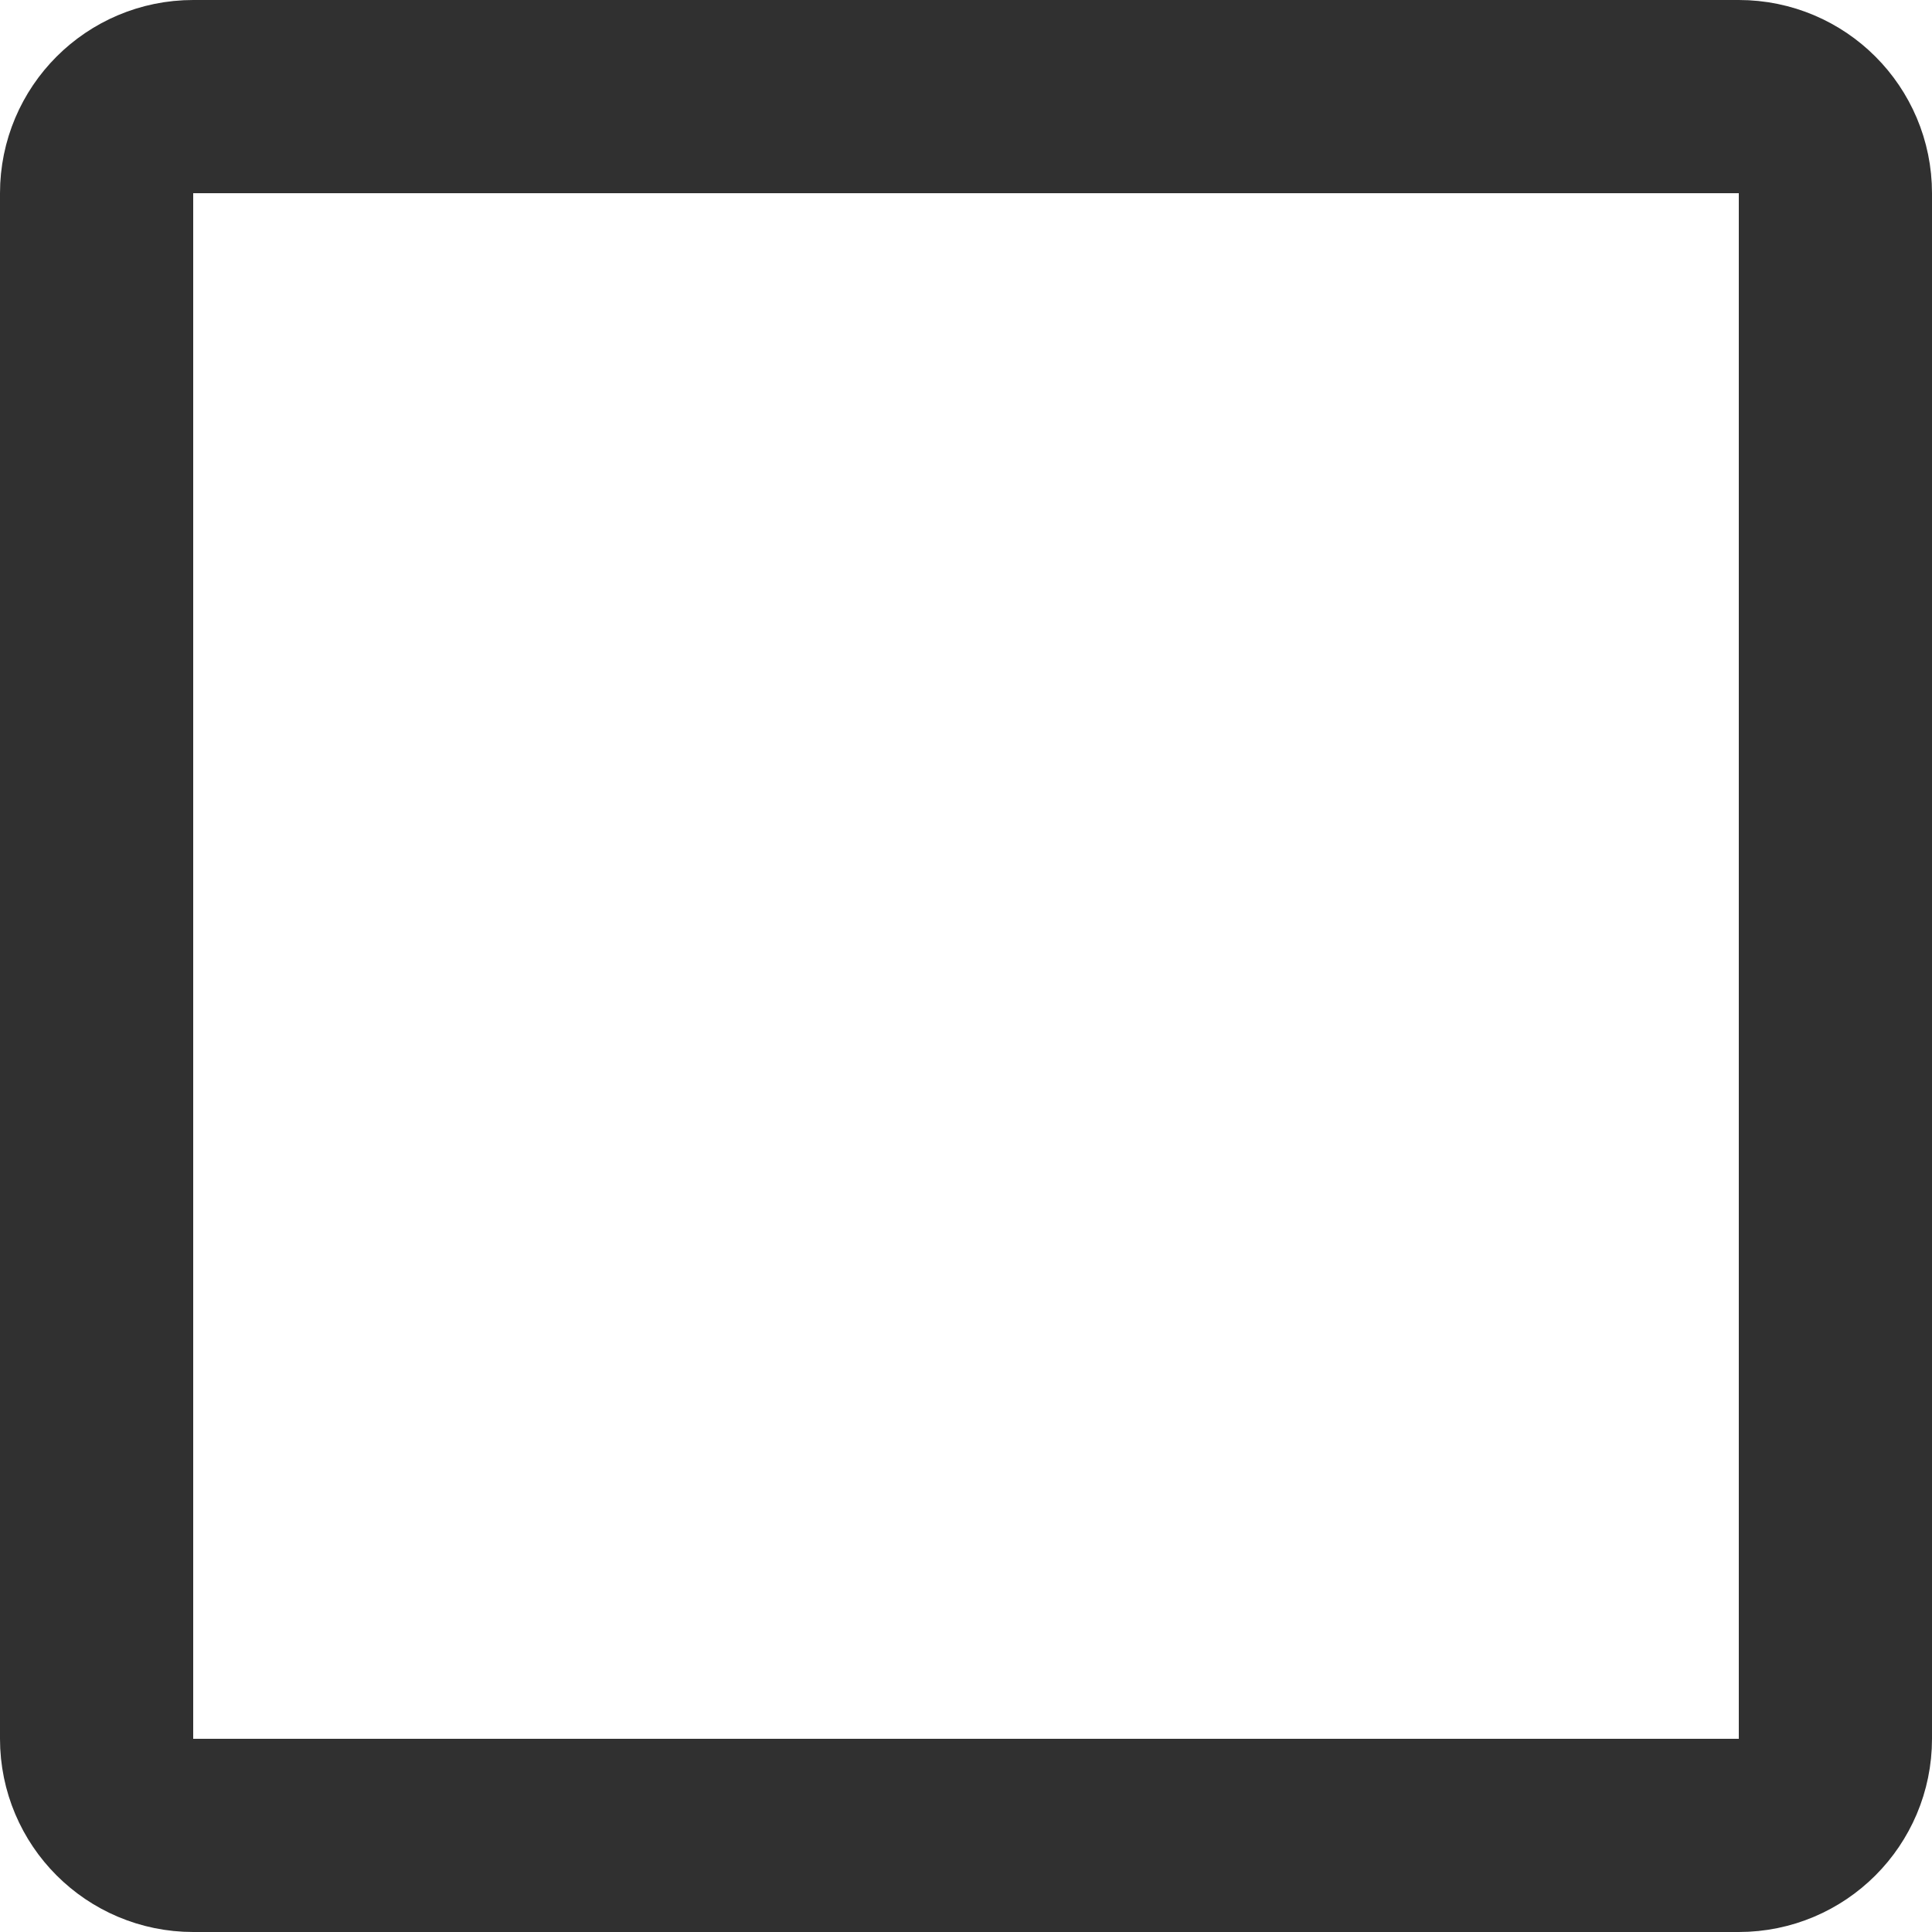
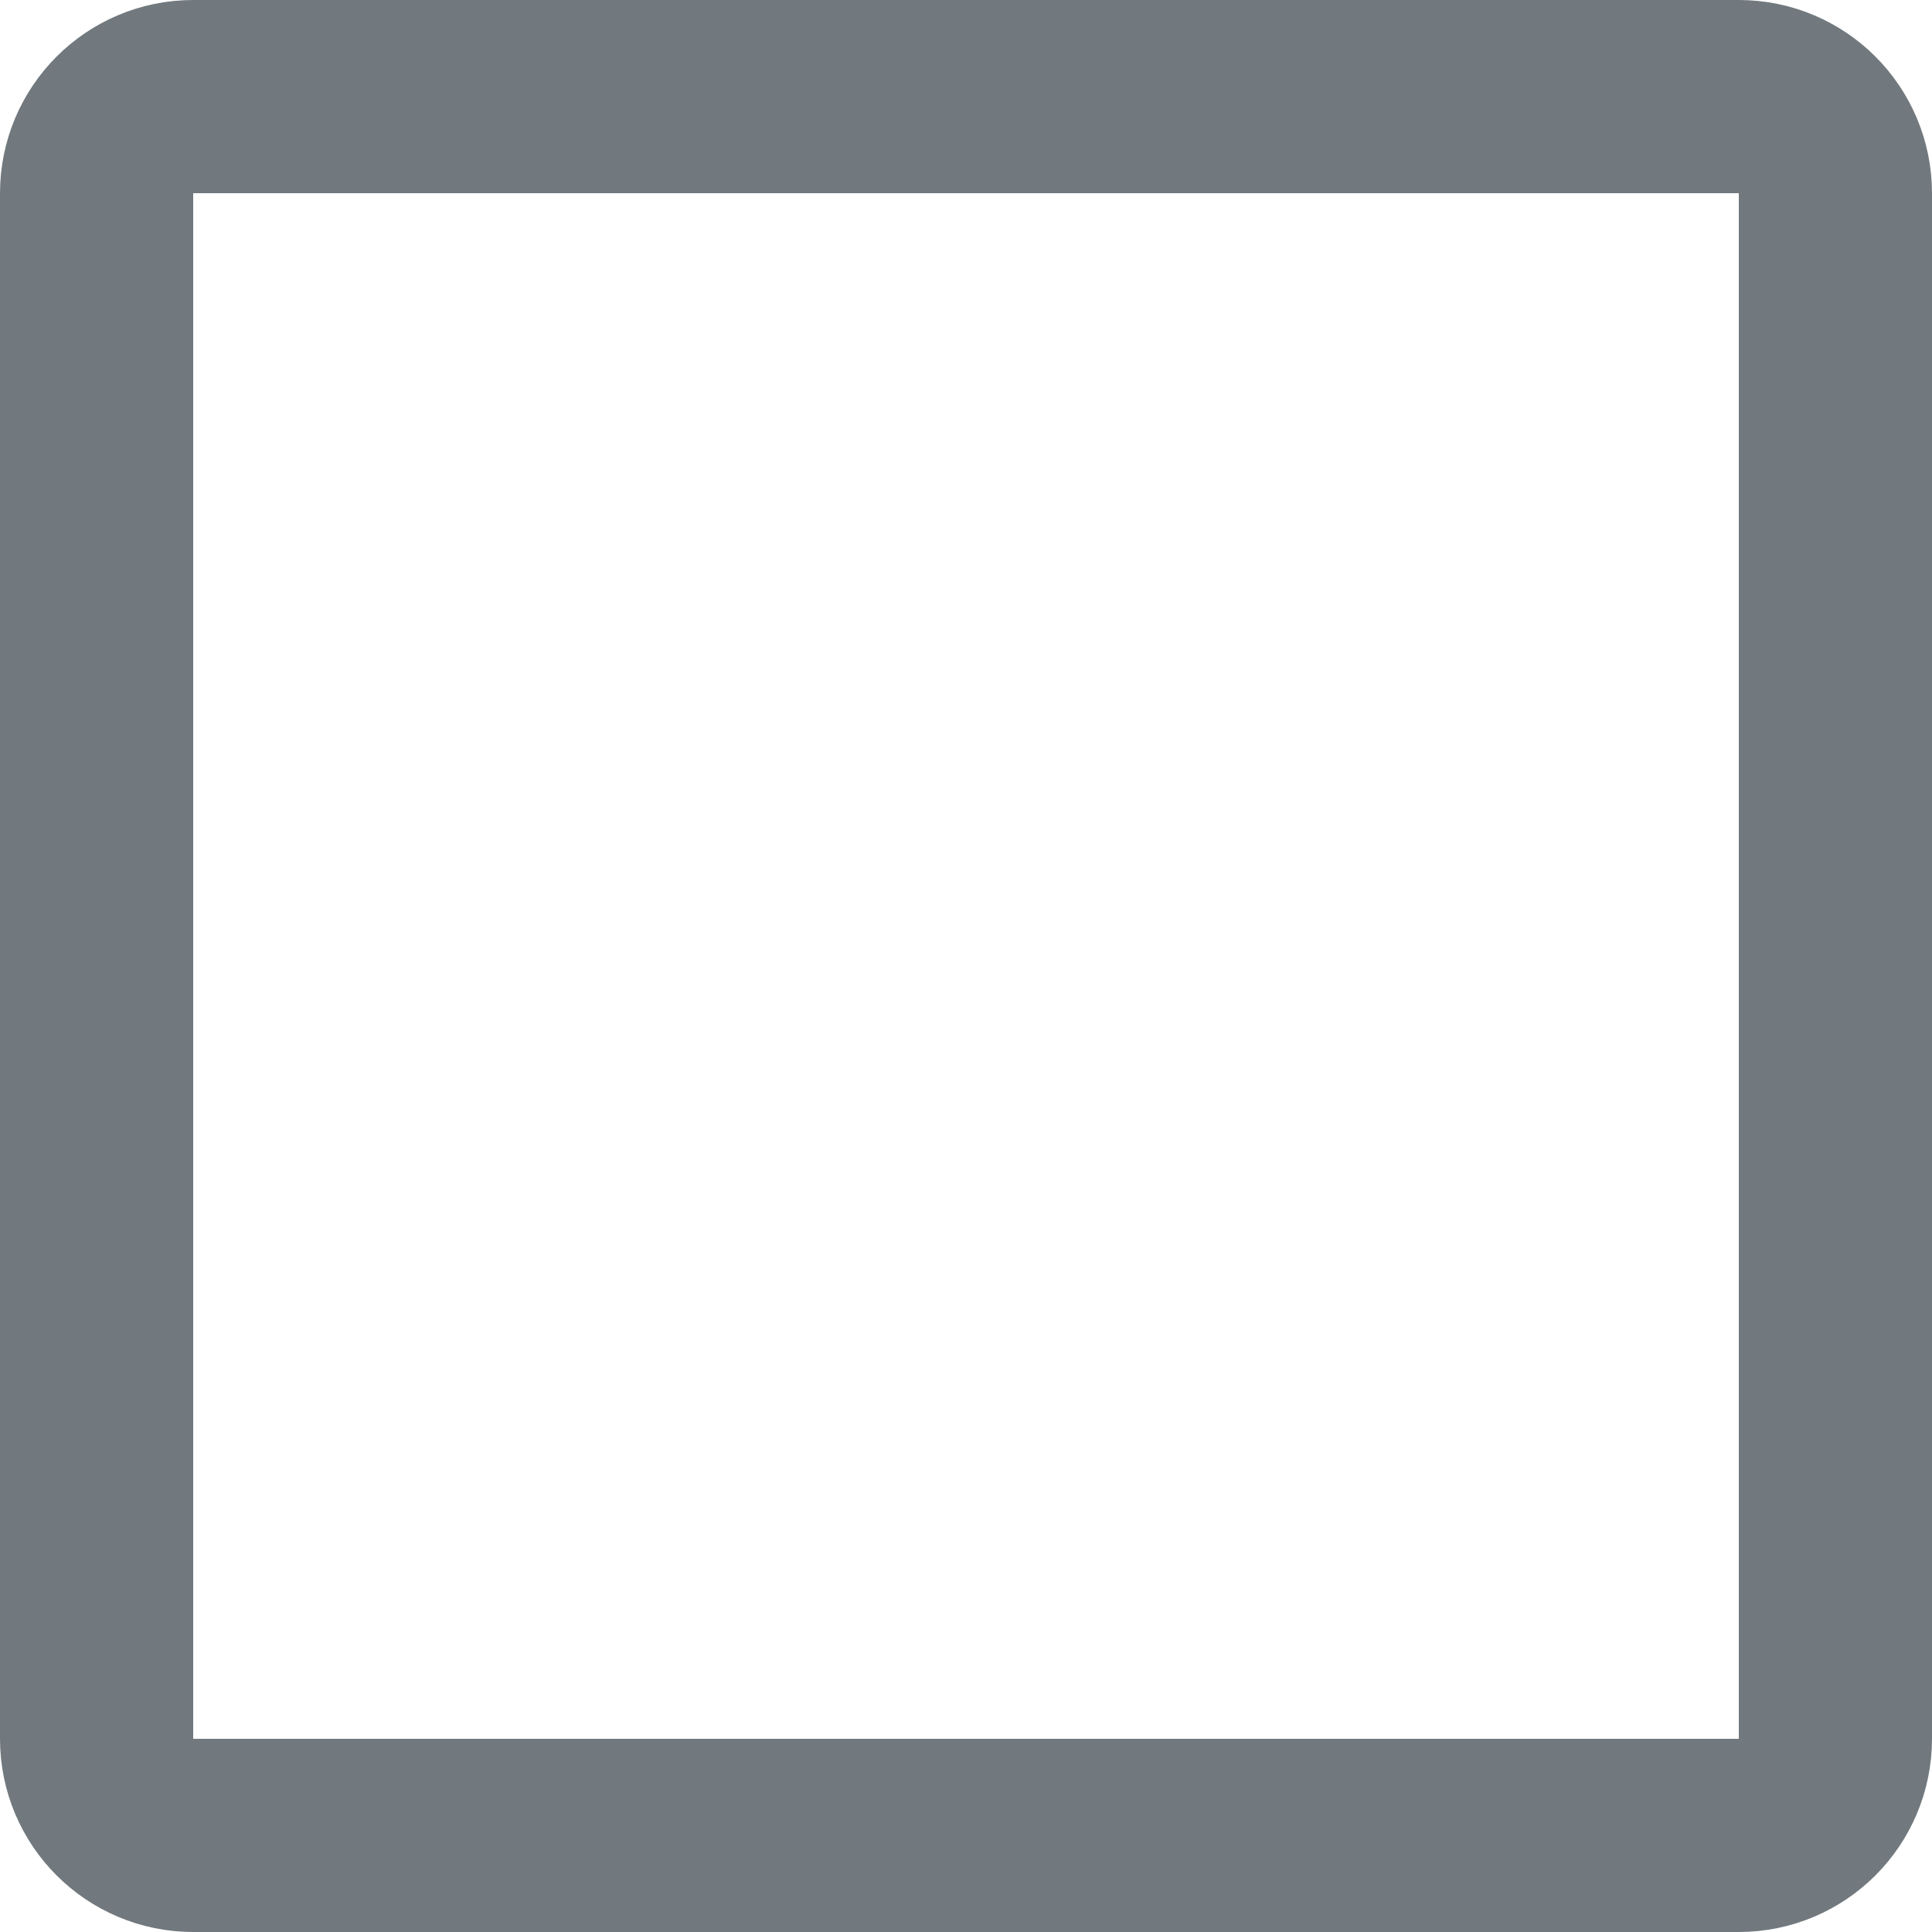
<svg xmlns="http://www.w3.org/2000/svg" width="20" height="20" viewBox="0 0 20 20" id="svg2" version="1.1">
  <defs id="defs4" />
  <g id="layer1" transform="translate(0,-1032.362)">
-     <rect style="color:#000000;clip-rule:nonzero;display:inline;overflow:visible;visibility:visible;opacity:0.87;isolation:auto;mix-blend-mode:normal;color-interpolation:sRGB;color-interpolation-filters:linearRGB;solid-color:#000000;solid-opacity:1;fill:none;fill-opacity:1;fill-rule:evenodd;stroke:#111111;stroke-width:2;stroke-linecap:butt;stroke-linejoin:miter;stroke-miterlimit:4;stroke-dasharray:none;stroke-dashoffset:0;stroke-opacity:1;marker:none;color-rendering:auto;image-rendering:auto;shape-rendering:auto;text-rendering:auto;enable-background:accumulate" id="rect4239" width="18" height="18" x="1" y="1033.362" rx="1" ry="1" />
+     <rect style="color:#000000;clip-rule:nonzero;display:inline;overflow:visible;visibility:visible;opacity:0.87;isolation:auto;mix-blend-mode:normal;color-interpolation:sRGB;color-interpolation-filters:linearRGB;solid-color:#000000;solid-opacity:1;fill:none;fill-opacity:1;fill-rule:evenodd;stroke:#263238;stroke-width:2;stroke-linecap:butt;stroke-linejoin:miter;stroke-miterlimit:4;stroke-dasharray:none;stroke-dashoffset:0;stroke-opacity:0.75;marker:none;color-rendering:auto;image-rendering:auto;shape-rendering:auto;text-rendering:auto;enable-background:accumulate" id="rect4239" width="18" height="18" x="1" y="1033.362" rx="1" ry="1" />
  </g>
</svg>
